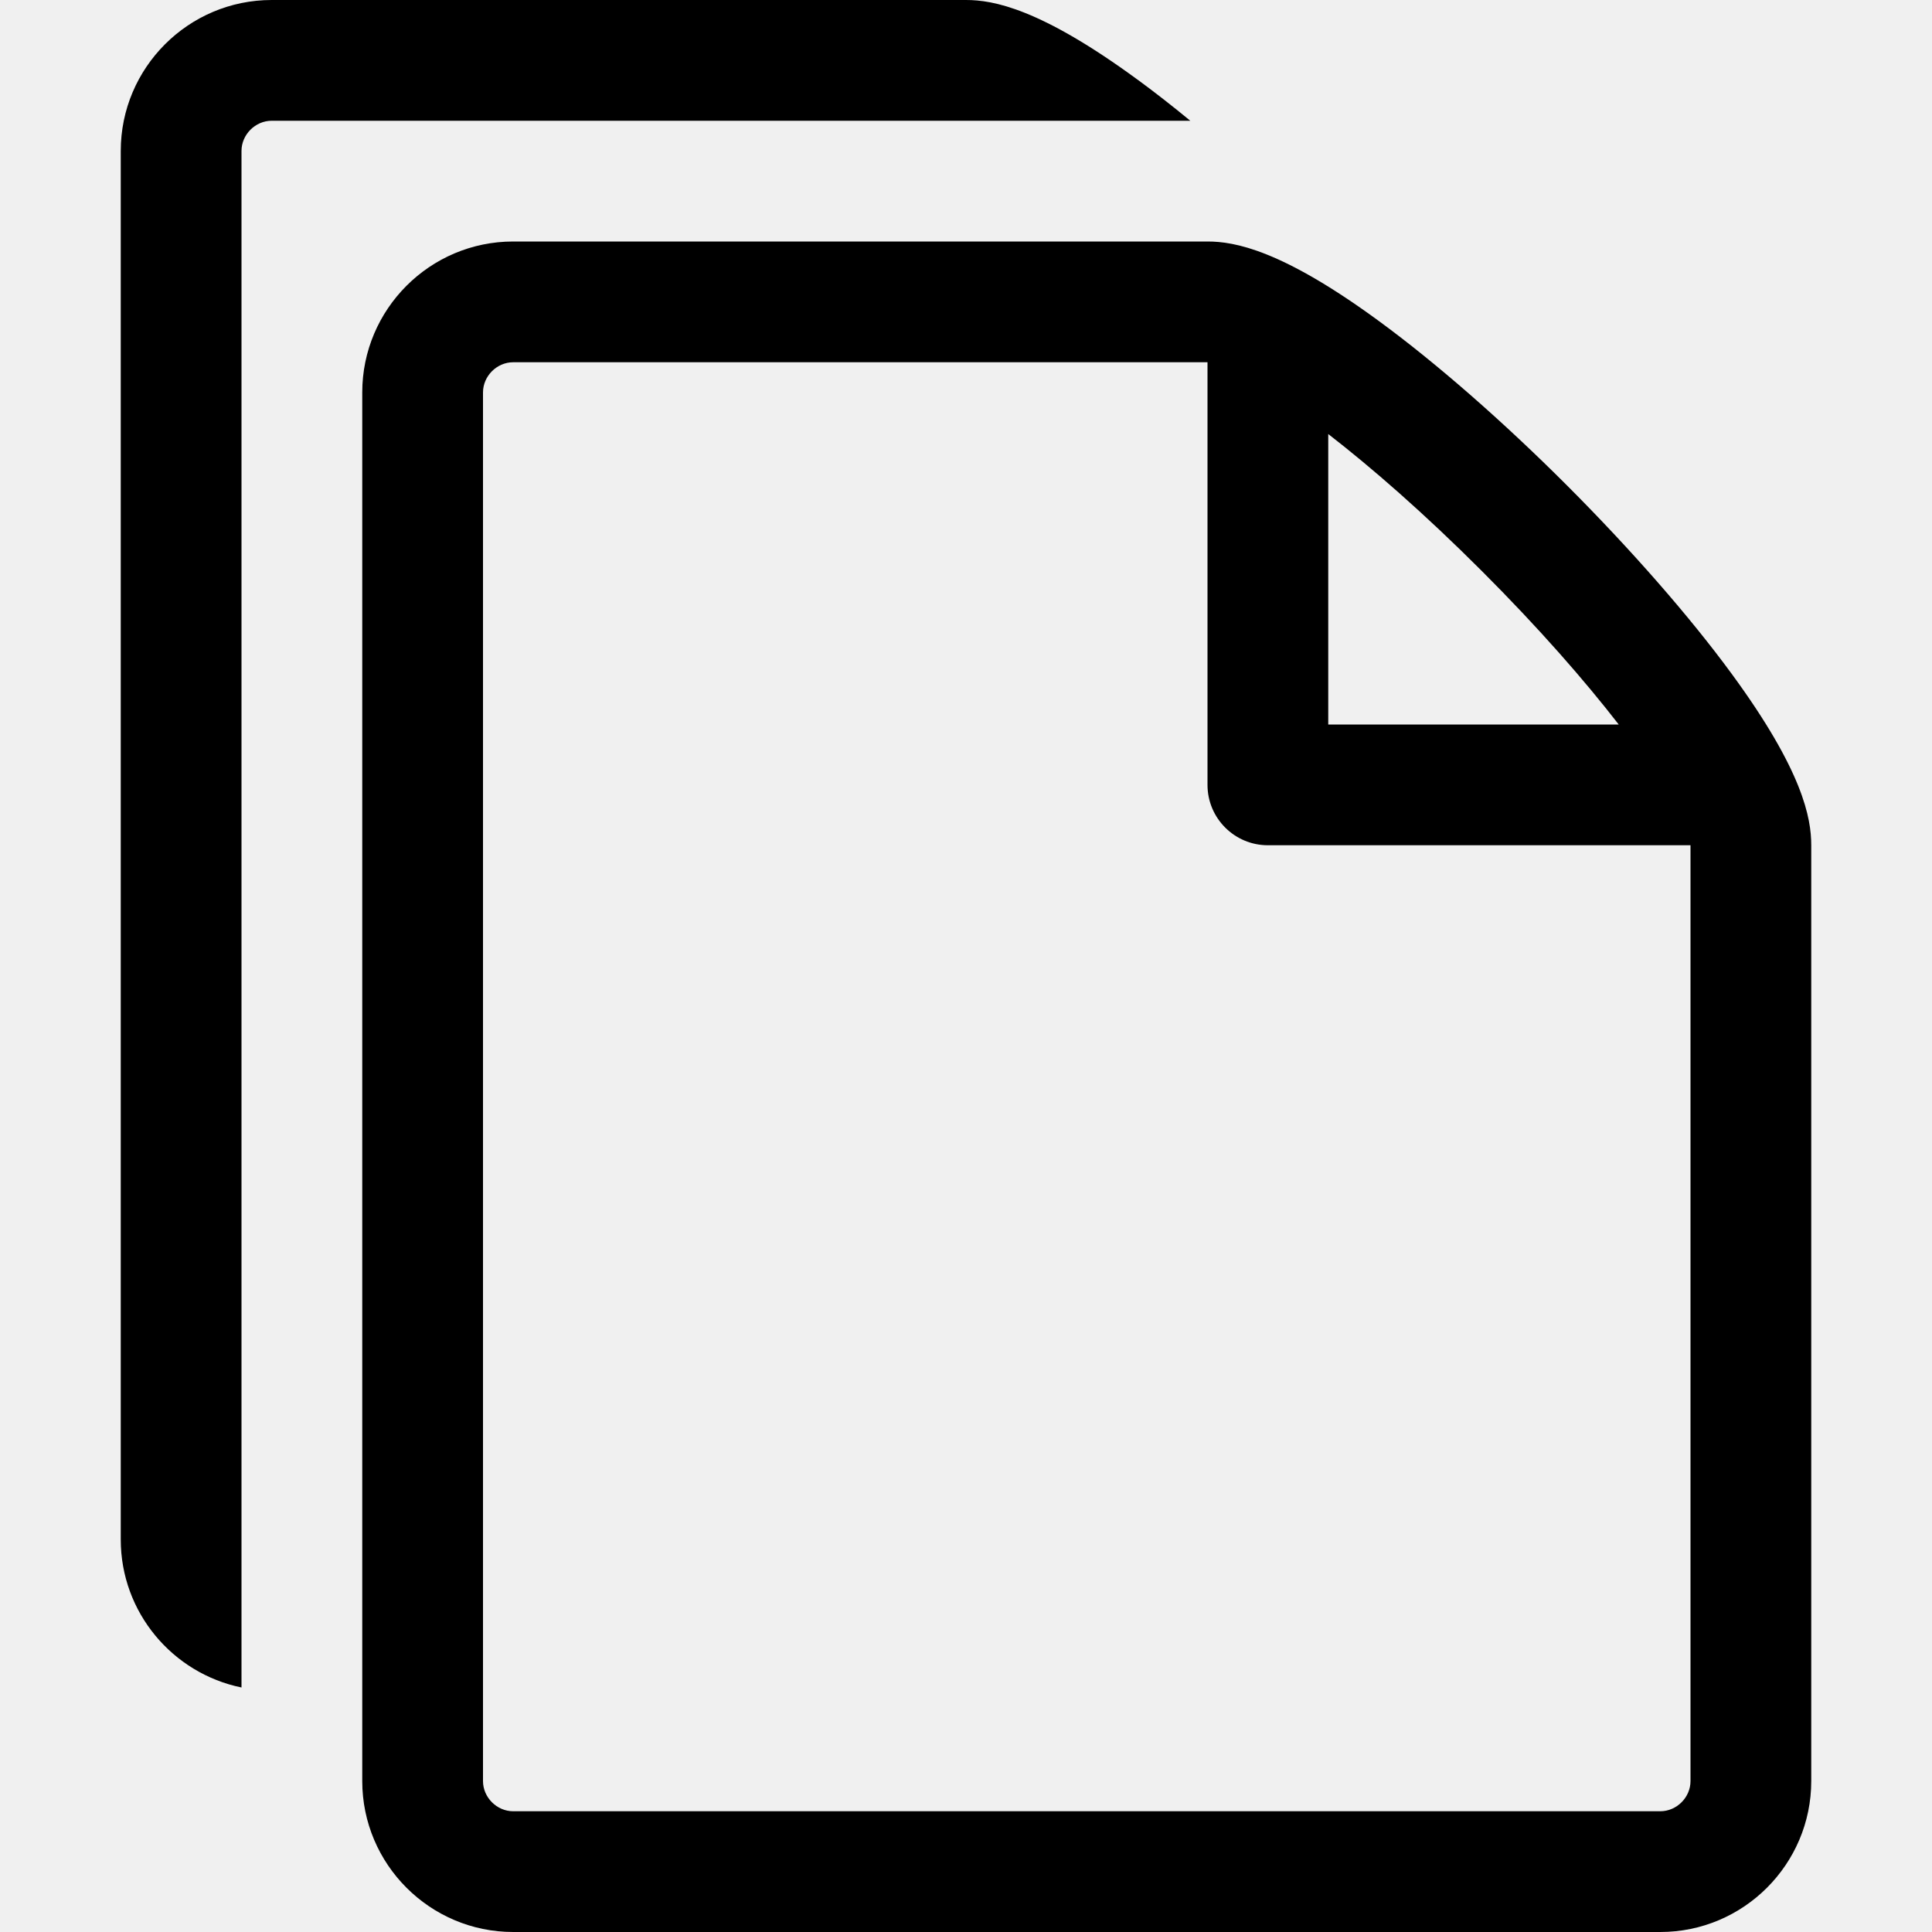
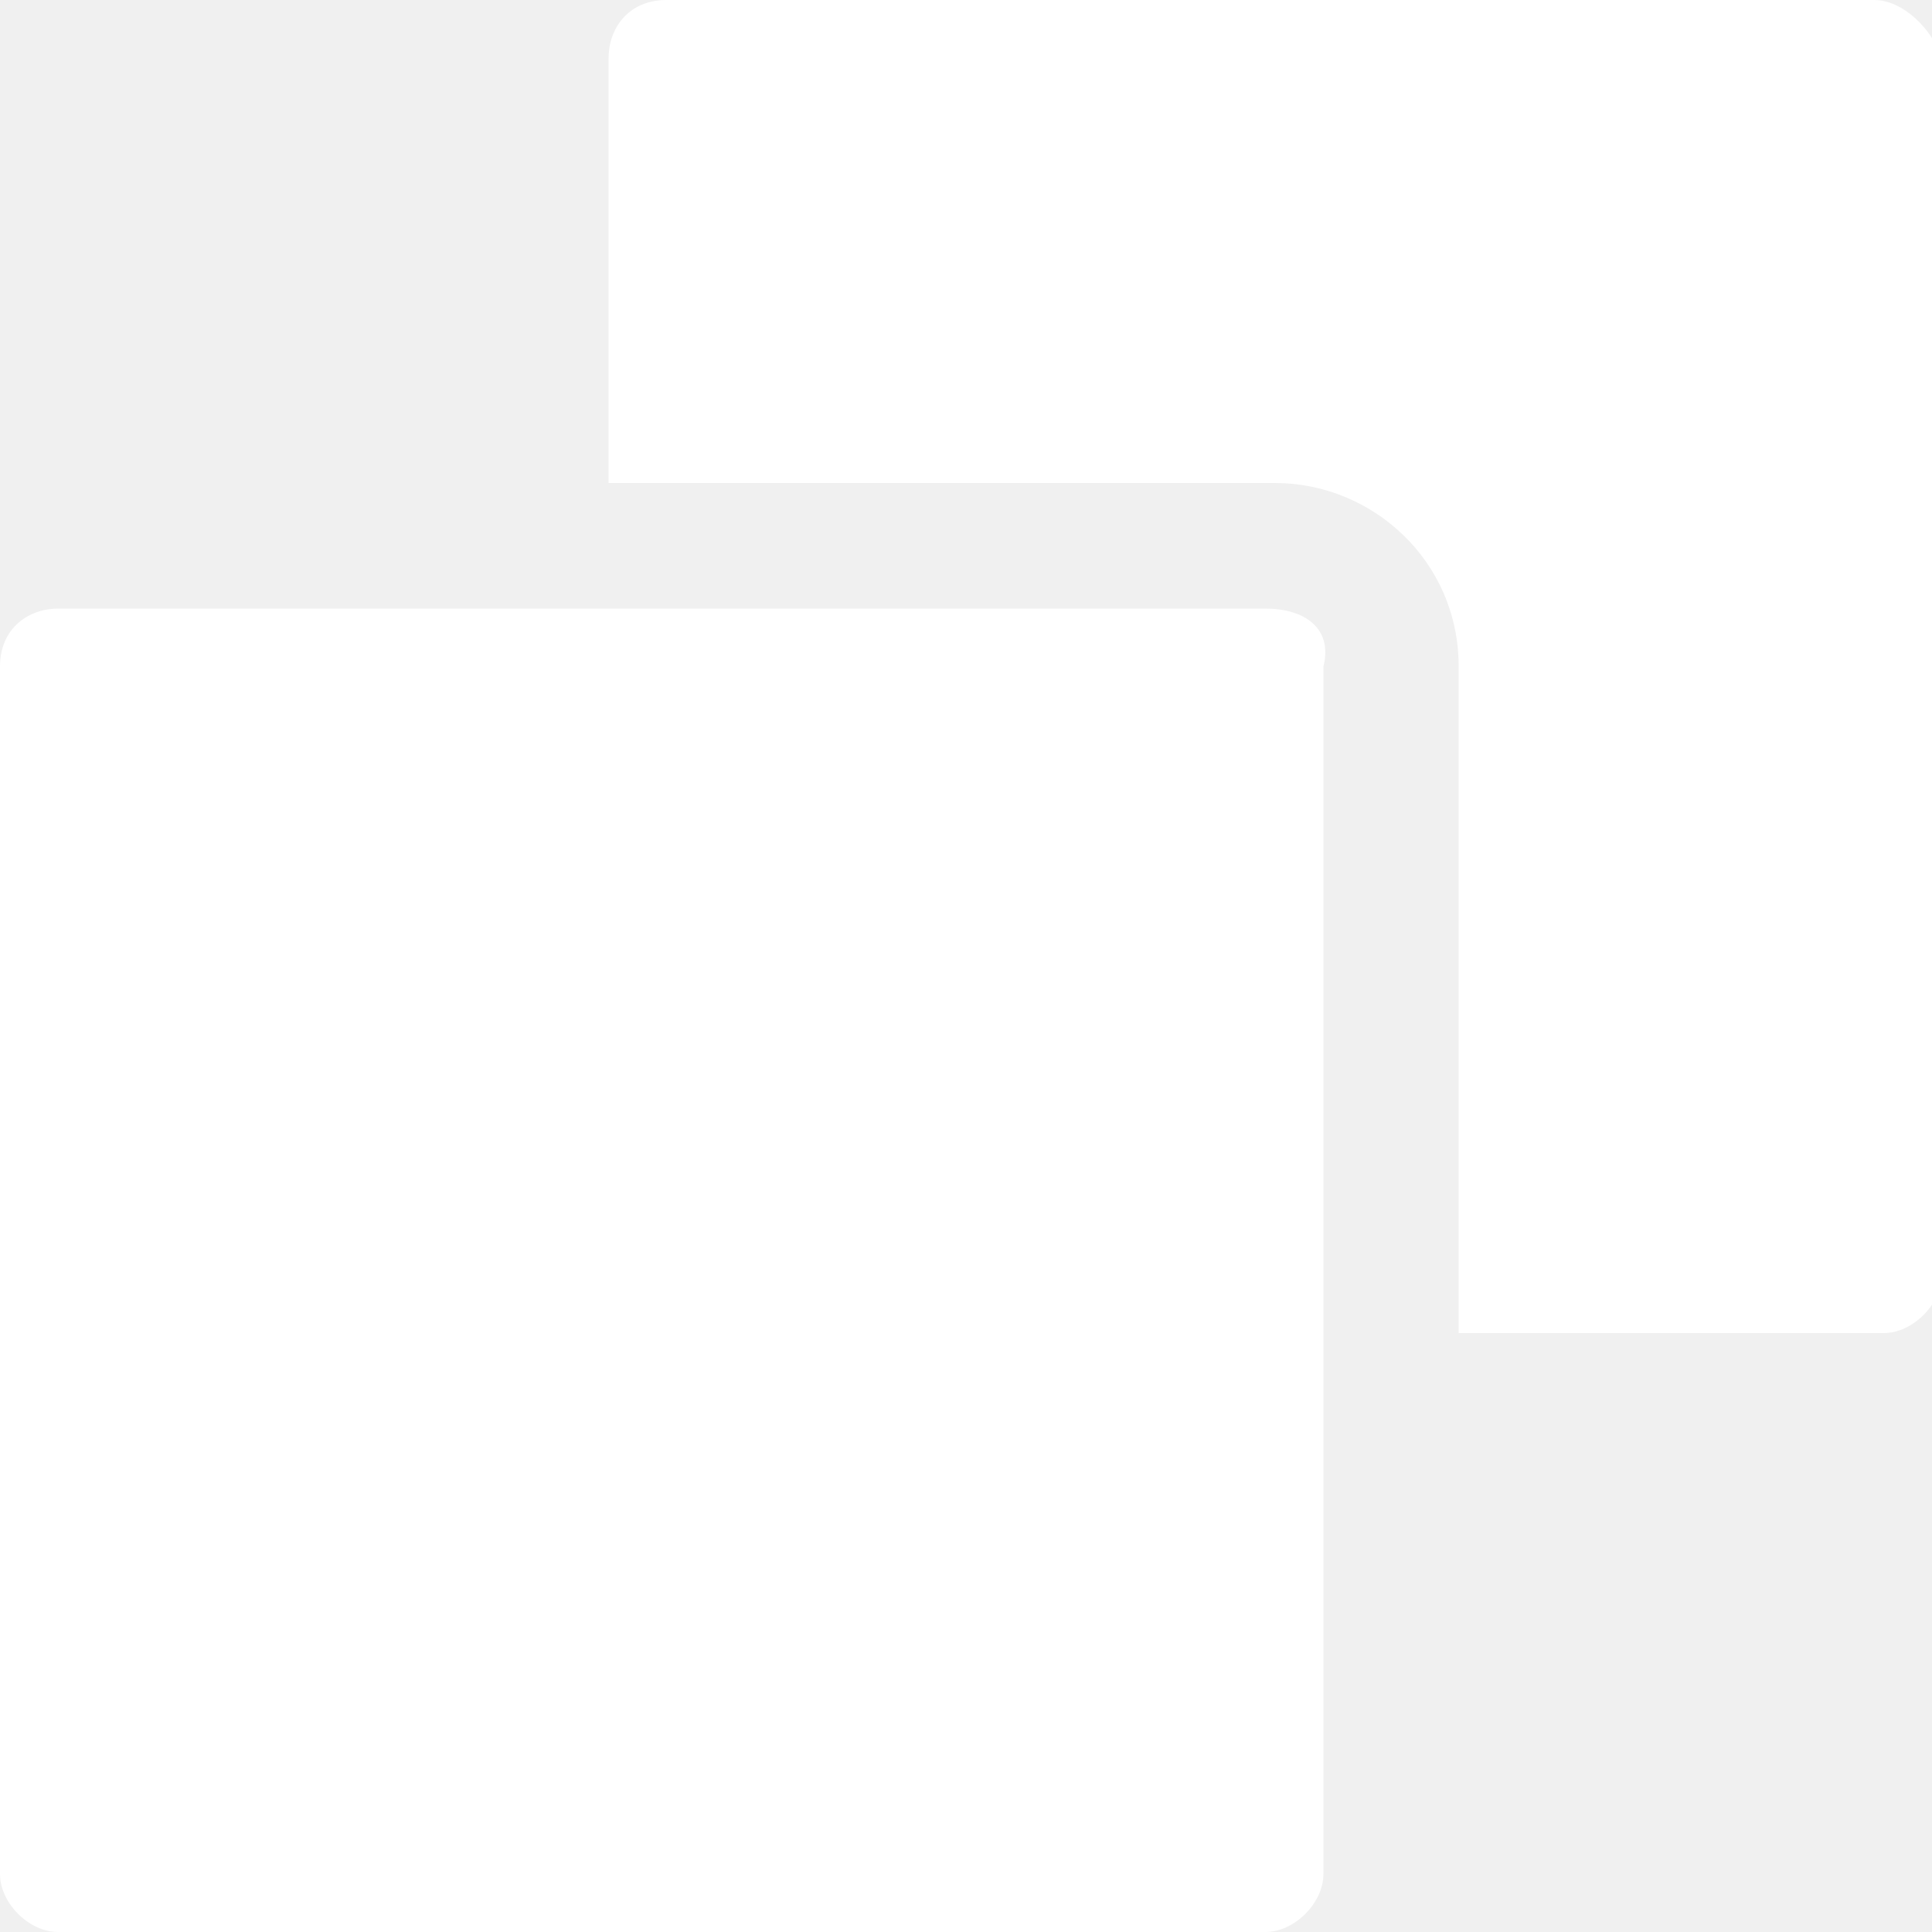
- <svg xmlns="http://www.w3.org/2000/svg" version="1.1" width="32" height="32" viewBox="0 0 32 32">
-   <path d="M28.681 11.159c-0.694-0.947-1.662-2.053-2.724-3.116s-2.169-2.030-3.116-2.724c-1.612-1.182-2.393-1.319-2.841-1.319h-11.5c-1.379 0-2.5 1.122-2.5 2.5v23c0 1.378 1.121 2.5 2.5 2.5h19c1.378 0 2.5-1.122 2.5-2.5v-15.5c0-0.448-0.137-1.23-1.319-2.841zM24.543 9.457c0.959 0.959 1.712 1.825 2.268 2.543h-4.811v-4.811c0.718 0.556 1.584 1.309 2.543 2.268v0zM28 29.5c0 0.271-0.229 0.5-0.5 0.5h-19c-0.271 0-0.5-0.229-0.5-0.5v-23c0-0.271 0.229-0.5 0.5-0.5 0 0 11.499-0 11.5 0v7c0 0.552 0.448 1 1 1h7v15.5z" />
-   <path d="M18.841 1.319c-1.612-1.182-2.393-1.319-2.841-1.319h-11.5c-1.378 0-2.5 1.121-2.5 2.5v23c0 1.207 0.86 2.217 2 2.45v-25.45c0-0.271 0.229-0.5 0.5-0.5h15.215c-0.301-0.248-0.595-0.477-0.873-0.681z" />
+ <svg xmlns="http://www.w3.org/2000/svg" version="1.1" id="Layer_1" x="0px" y="0px" viewBox="0 0 20 20" style="enable-background:new 0 0 20 20;" xml:space="preserve">
+   <style type="text/css">
+ 	.st0{fill:#FFFFFF;}
+ </style>
+   <path class="st0" d="M19.4,0H6.9C6.5,0,6.3,0.3,6.3,0.6V5h6.9c1,0,1.9,0.8,1.9,1.9v6.9h4.4c0.3,0,0.6-0.3,0.6-0.6V0.6  C20,0.3,19.7,0,19.4,0z" />
+   <path class="st0" d="M13.1,6.3H0.6C0.3,6.3,0,6.5,0,6.9v12.5C0,19.7,0.3,20,0.6,20h12.5c0.3,0,0.6-0.3,0.6-0.6V6.9  C13.8,6.5,13.5,6.3,13.1,6.3z" />
</svg>
